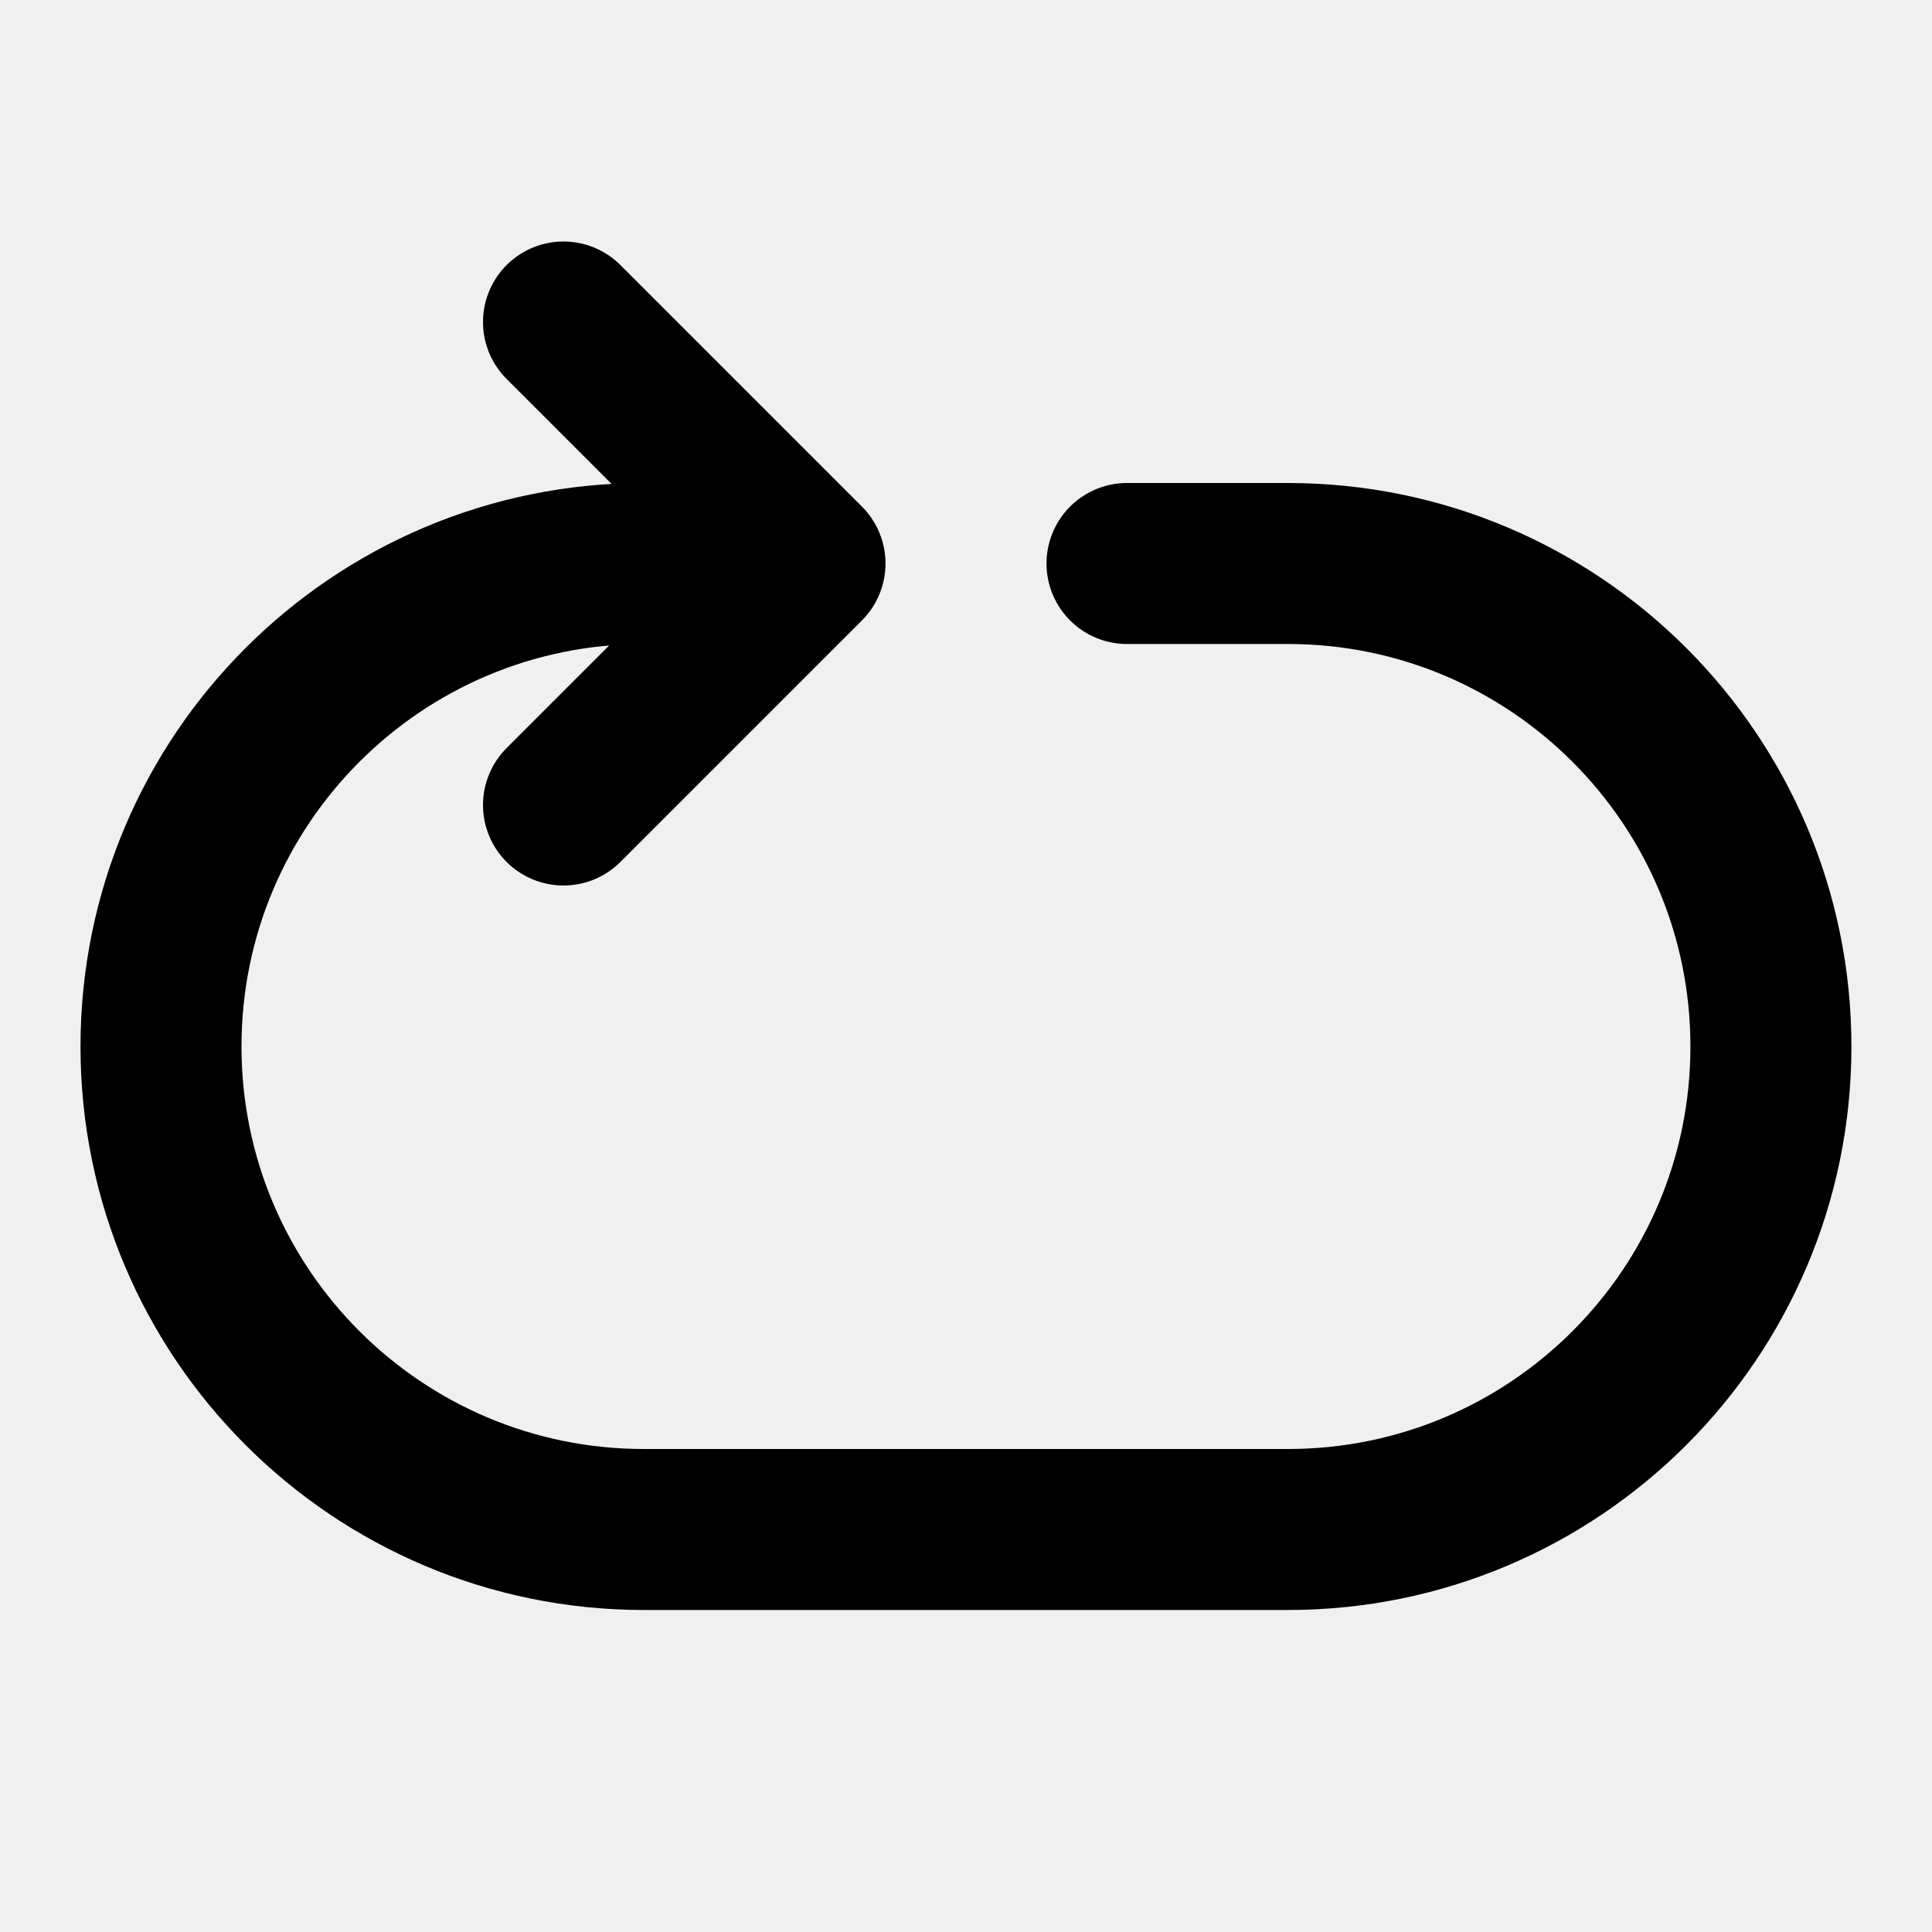
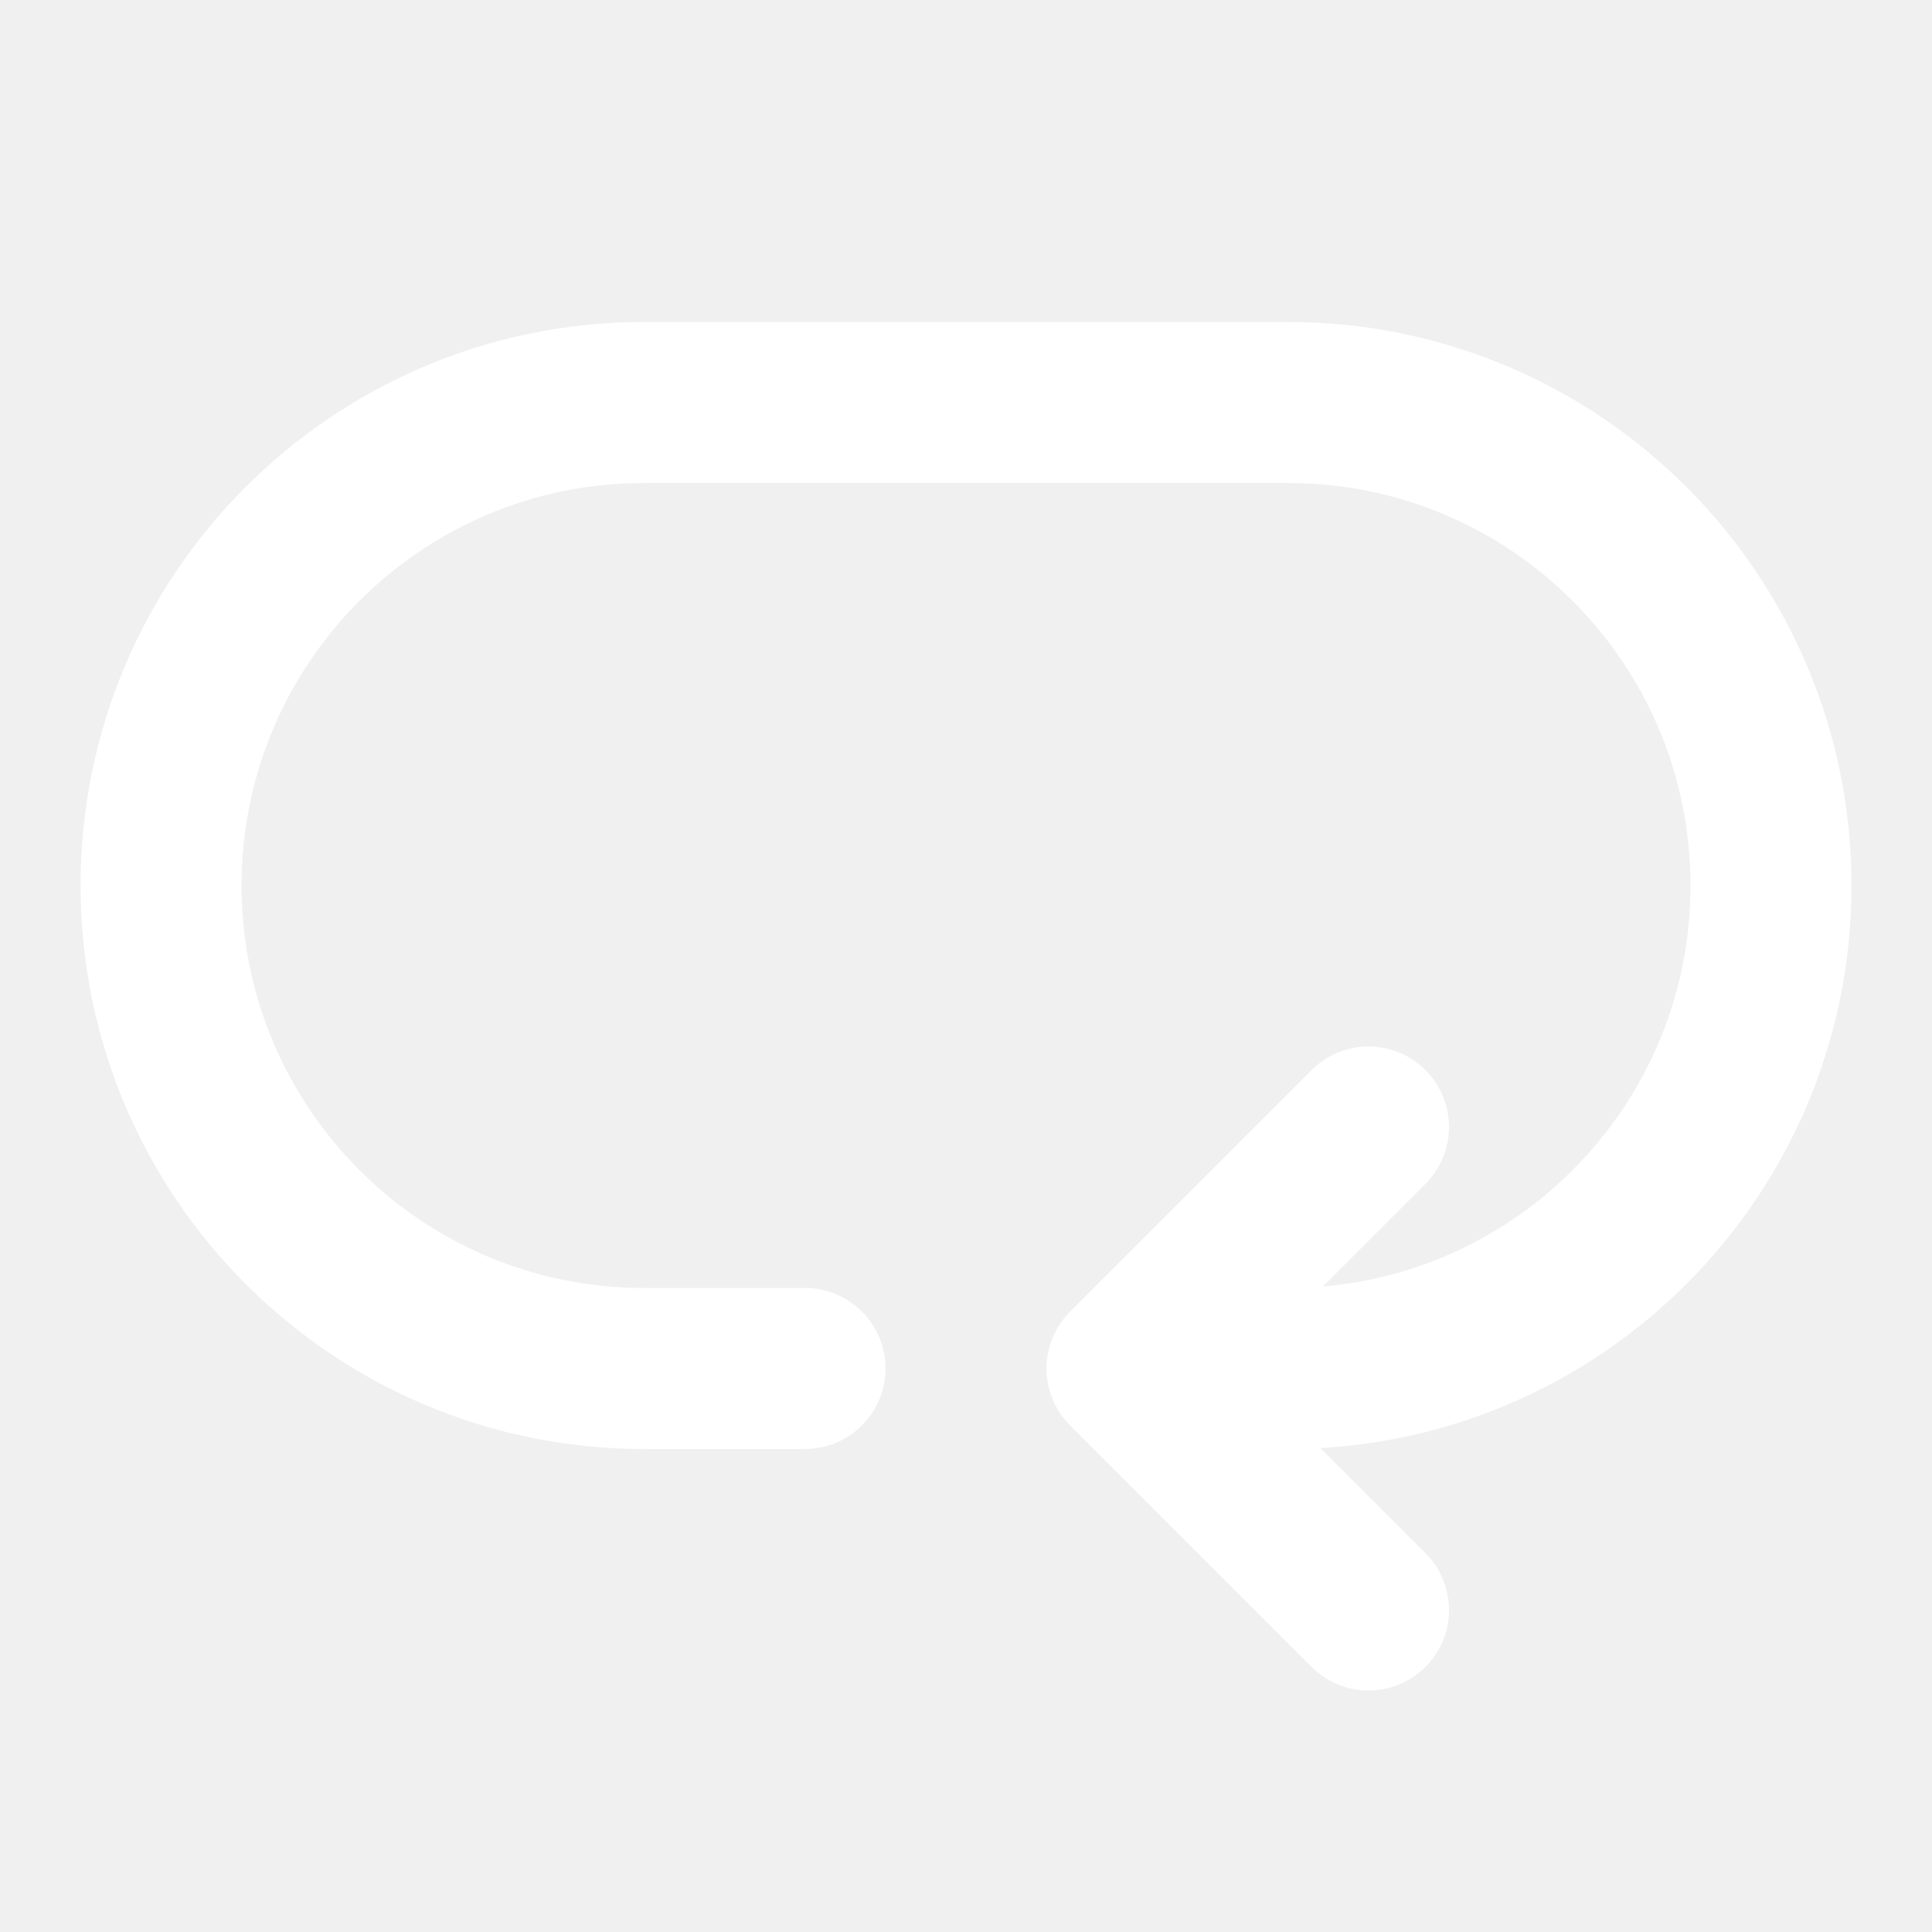
<svg xmlns="http://www.w3.org/2000/svg" width="800px" height="800px" viewBox="0 0 24 24" fill="none">
-   <path d="M14 7H15.999C19.313 7 21.999 9.686 21.999 13C21.999 16.314 19.313 19 15.999 19H8C4.686 19 2 16.314 2 13C2 9.686 4.686 7 8 7H10M7 4L10 7M10 7L7 10" stroke="#000000" stroke-width="2" stroke-linecap="round" stroke-linejoin="round" />
+   <g id="SVGRepo_bgCarrier" stroke-width="0" />
+   <g id="SVGRepo_tracerCarrier" stroke-linecap="round" stroke-linejoin="round" />
+   <g id="SVGRepo_iconCarrier">
+     <path d="M10 17H8.001C4.687 17 2.001 14.314 2.001 11C2.001 7.686 4.687 5 8.001 5H16C19.314 5 22 7.686 22 11C22 14.314 19.314 17 16 17H14M17 20L14 17M14 17L17 14" stroke="#ffffff" stroke-width="2" stroke-linecap="round" stroke-linejoin="round" />
+   </g>
</svg>
